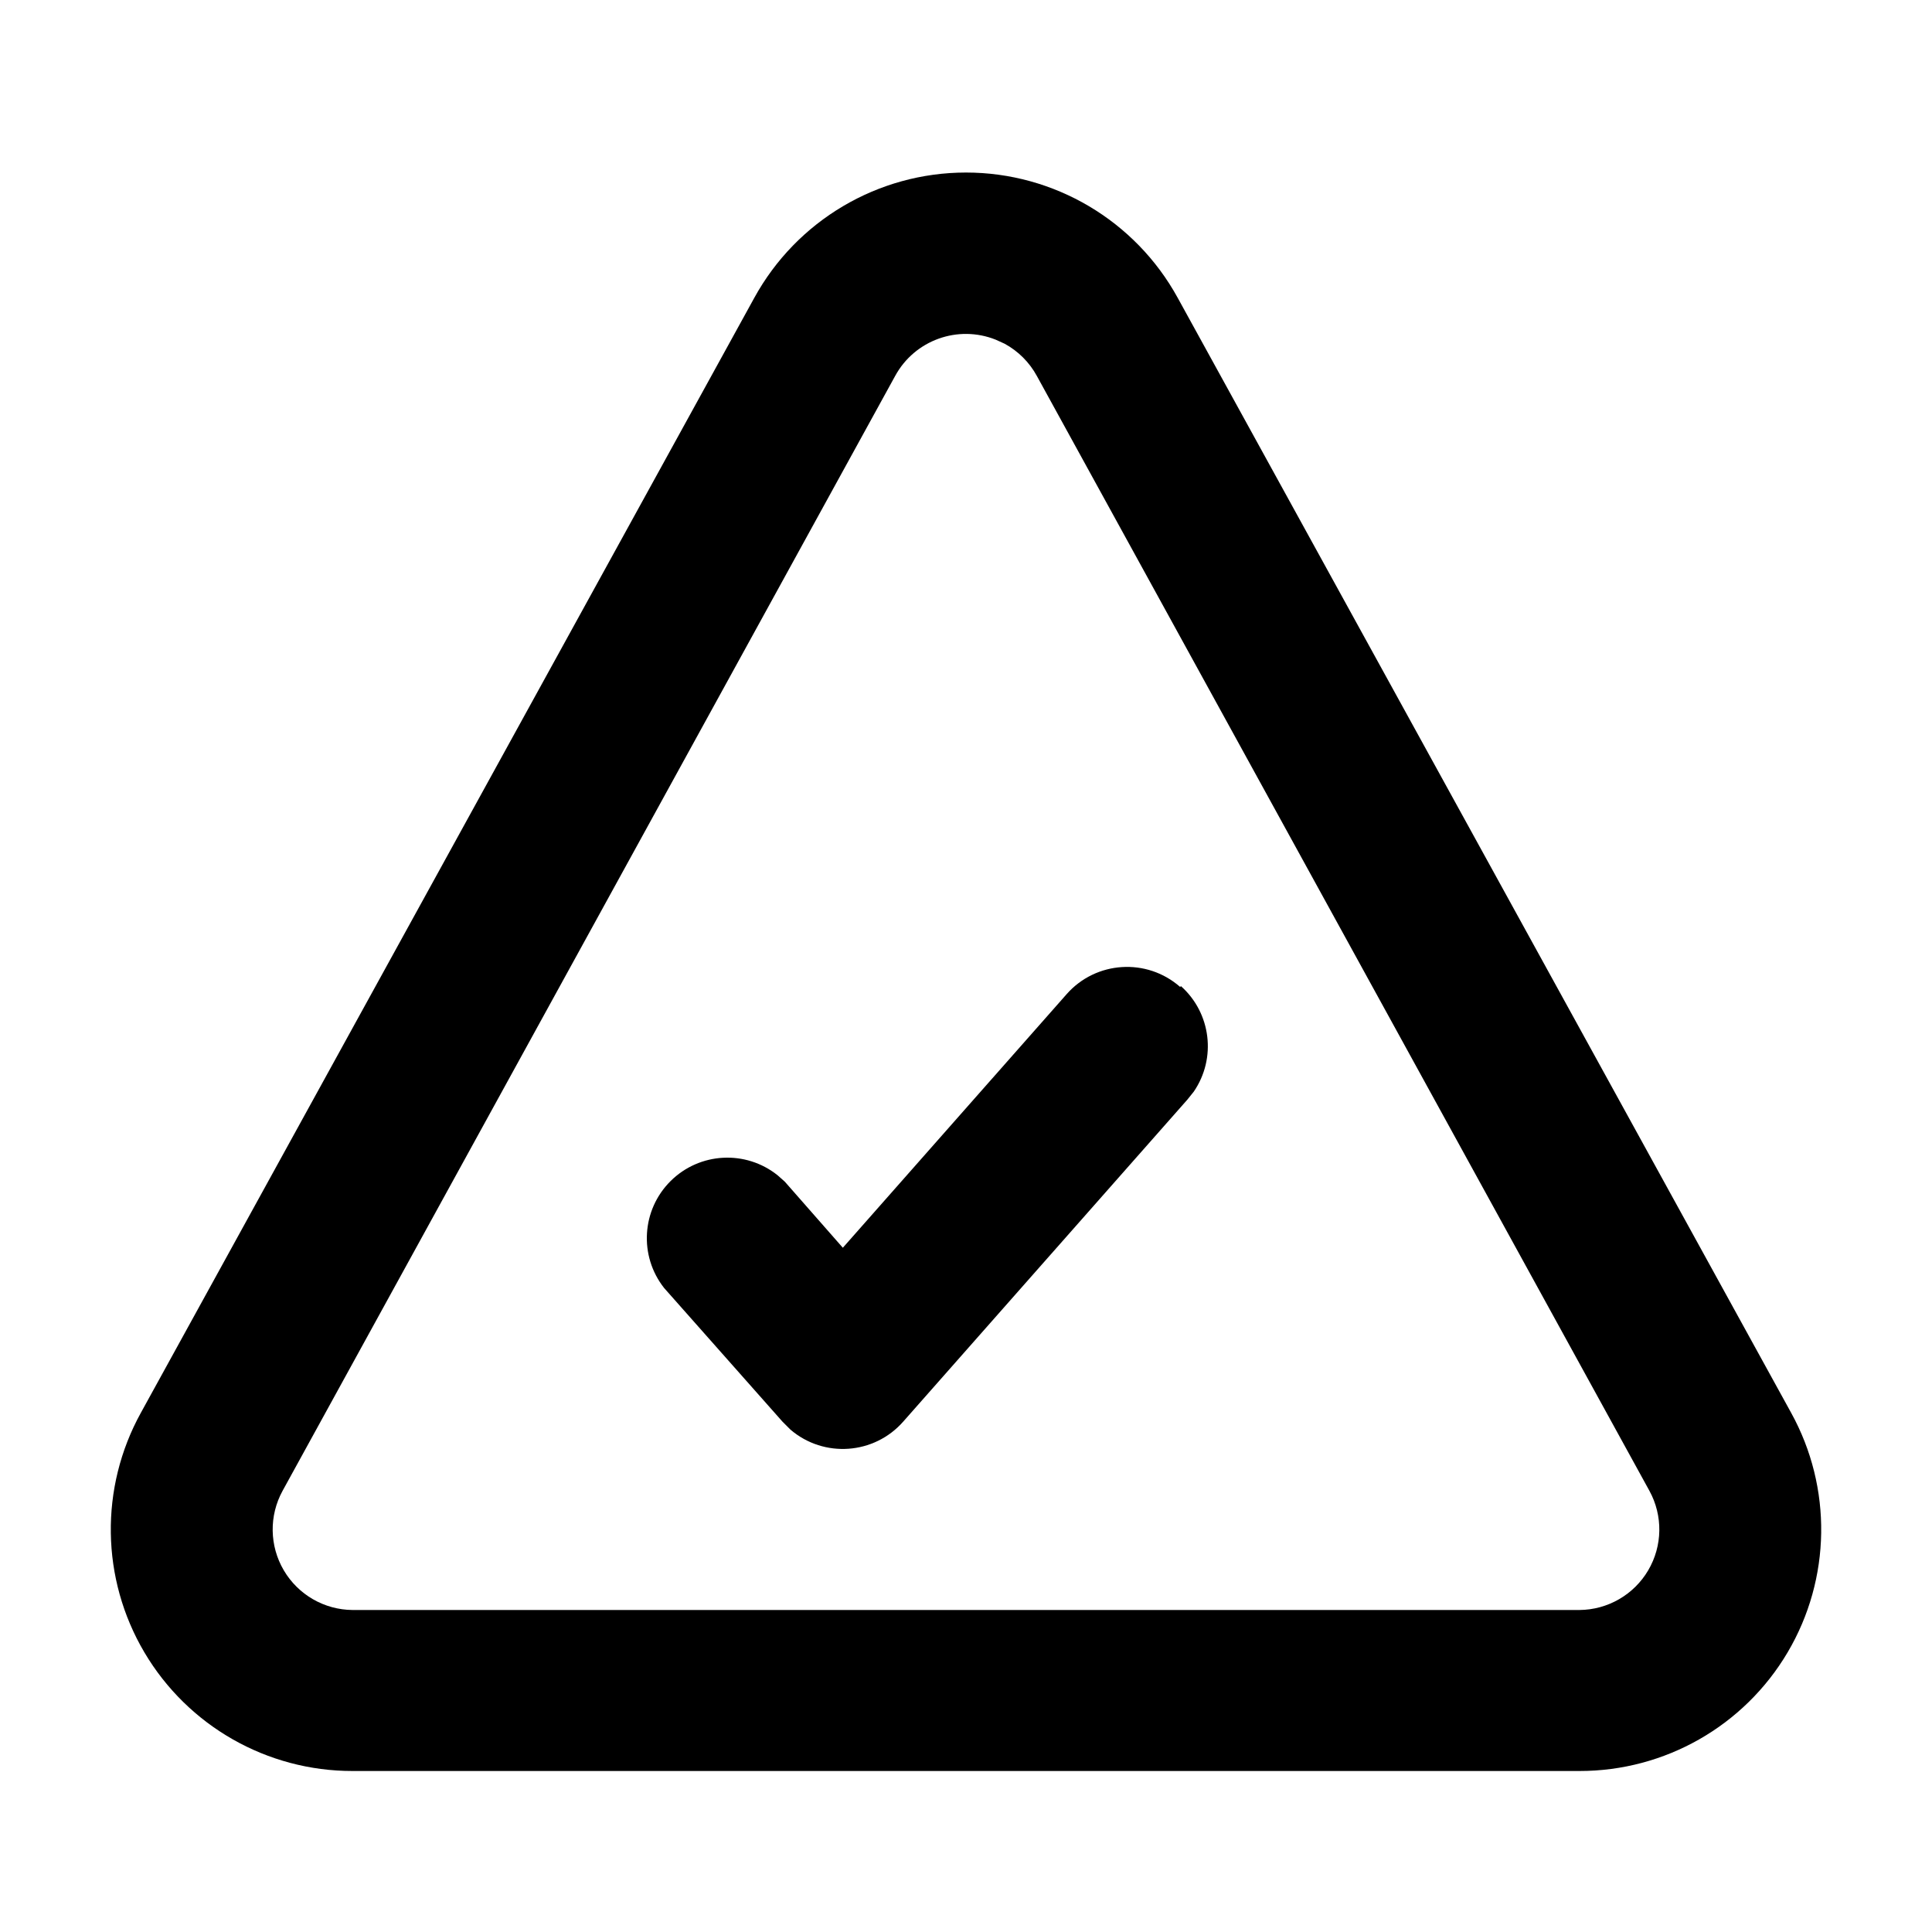
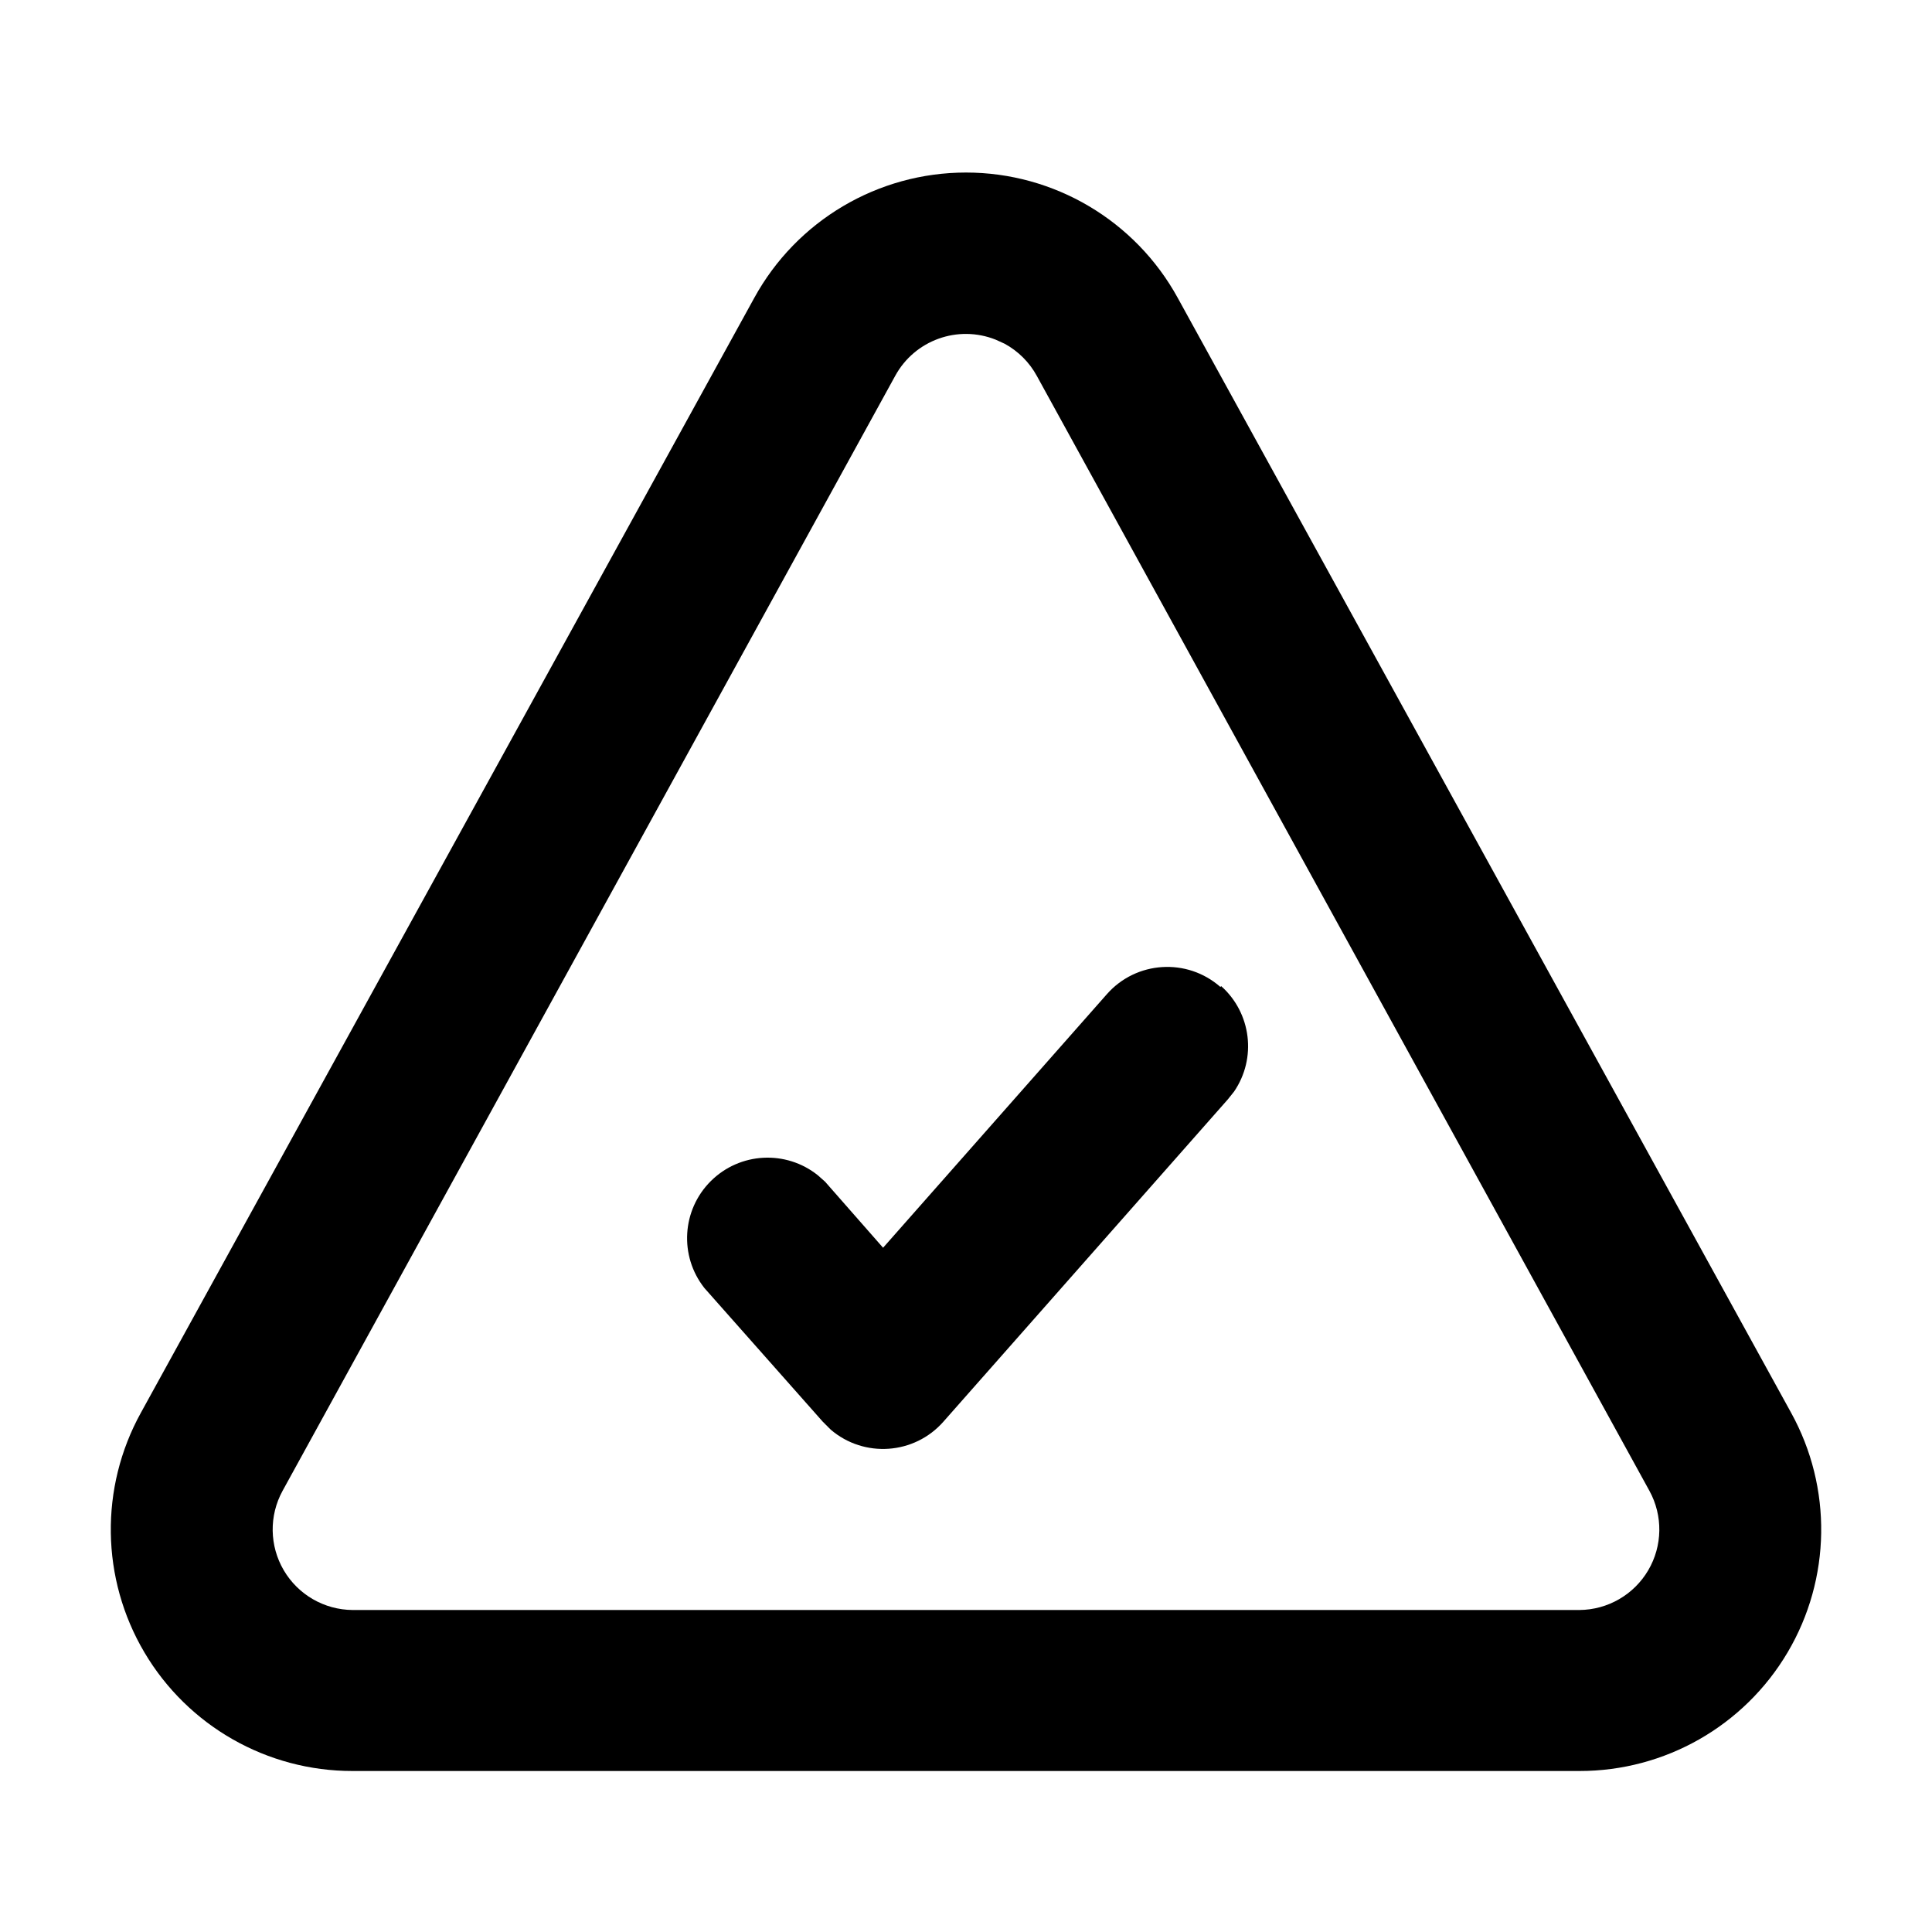
<svg xmlns="http://www.w3.org/2000/svg" viewBox="0 0 24 24">
-   <path d="M9.37 3.7a3 3 0 015.26 0l7.62 13.85A3 3 0 0119.62 22H4.38a3 3 0 01-2.63-4.45zm3 .52a1 1 0 00-1.25.45L3.51 18.52A1 1 0 004.38 20h15.24a1 1 0 00.87-1.48L12.88 4.67a1 1 0 00-.4-.4zm2.3 8.03a1 1 0 01.16 1.31l-.08.1-3.53 4a1 1 0 01-1.4.1l-.1-.1L8.25 16a1 1 0 011.41-1.4l.09.08.72.82 2.78-3.15a1 1 0 011.41-.09z" />
+   <path d="M9.37 3.7a3 3 0 015.26 0l7.62 13.85A3 3 0 0119.62 22H4.38a3 3 0 01-2.63-4.45zm3 .52a1 1 0 00-1.25.45L3.51 18.52A1 1 0 004.38 20h15.24a1 1 0 00.87-1.48L12.88 4.67a1 1 0 00-.4-.4zm2.8 8.03a1 1 0 01.16 1.31l-.08.1-3.53 4a1 1 0 01-1.4.1l-.1-.1L8.75 16a1 1 0 011.41-1.4l.09.08.72.82 2.78-3.15a1 1 0 011.41-.09z" />
</svg>
